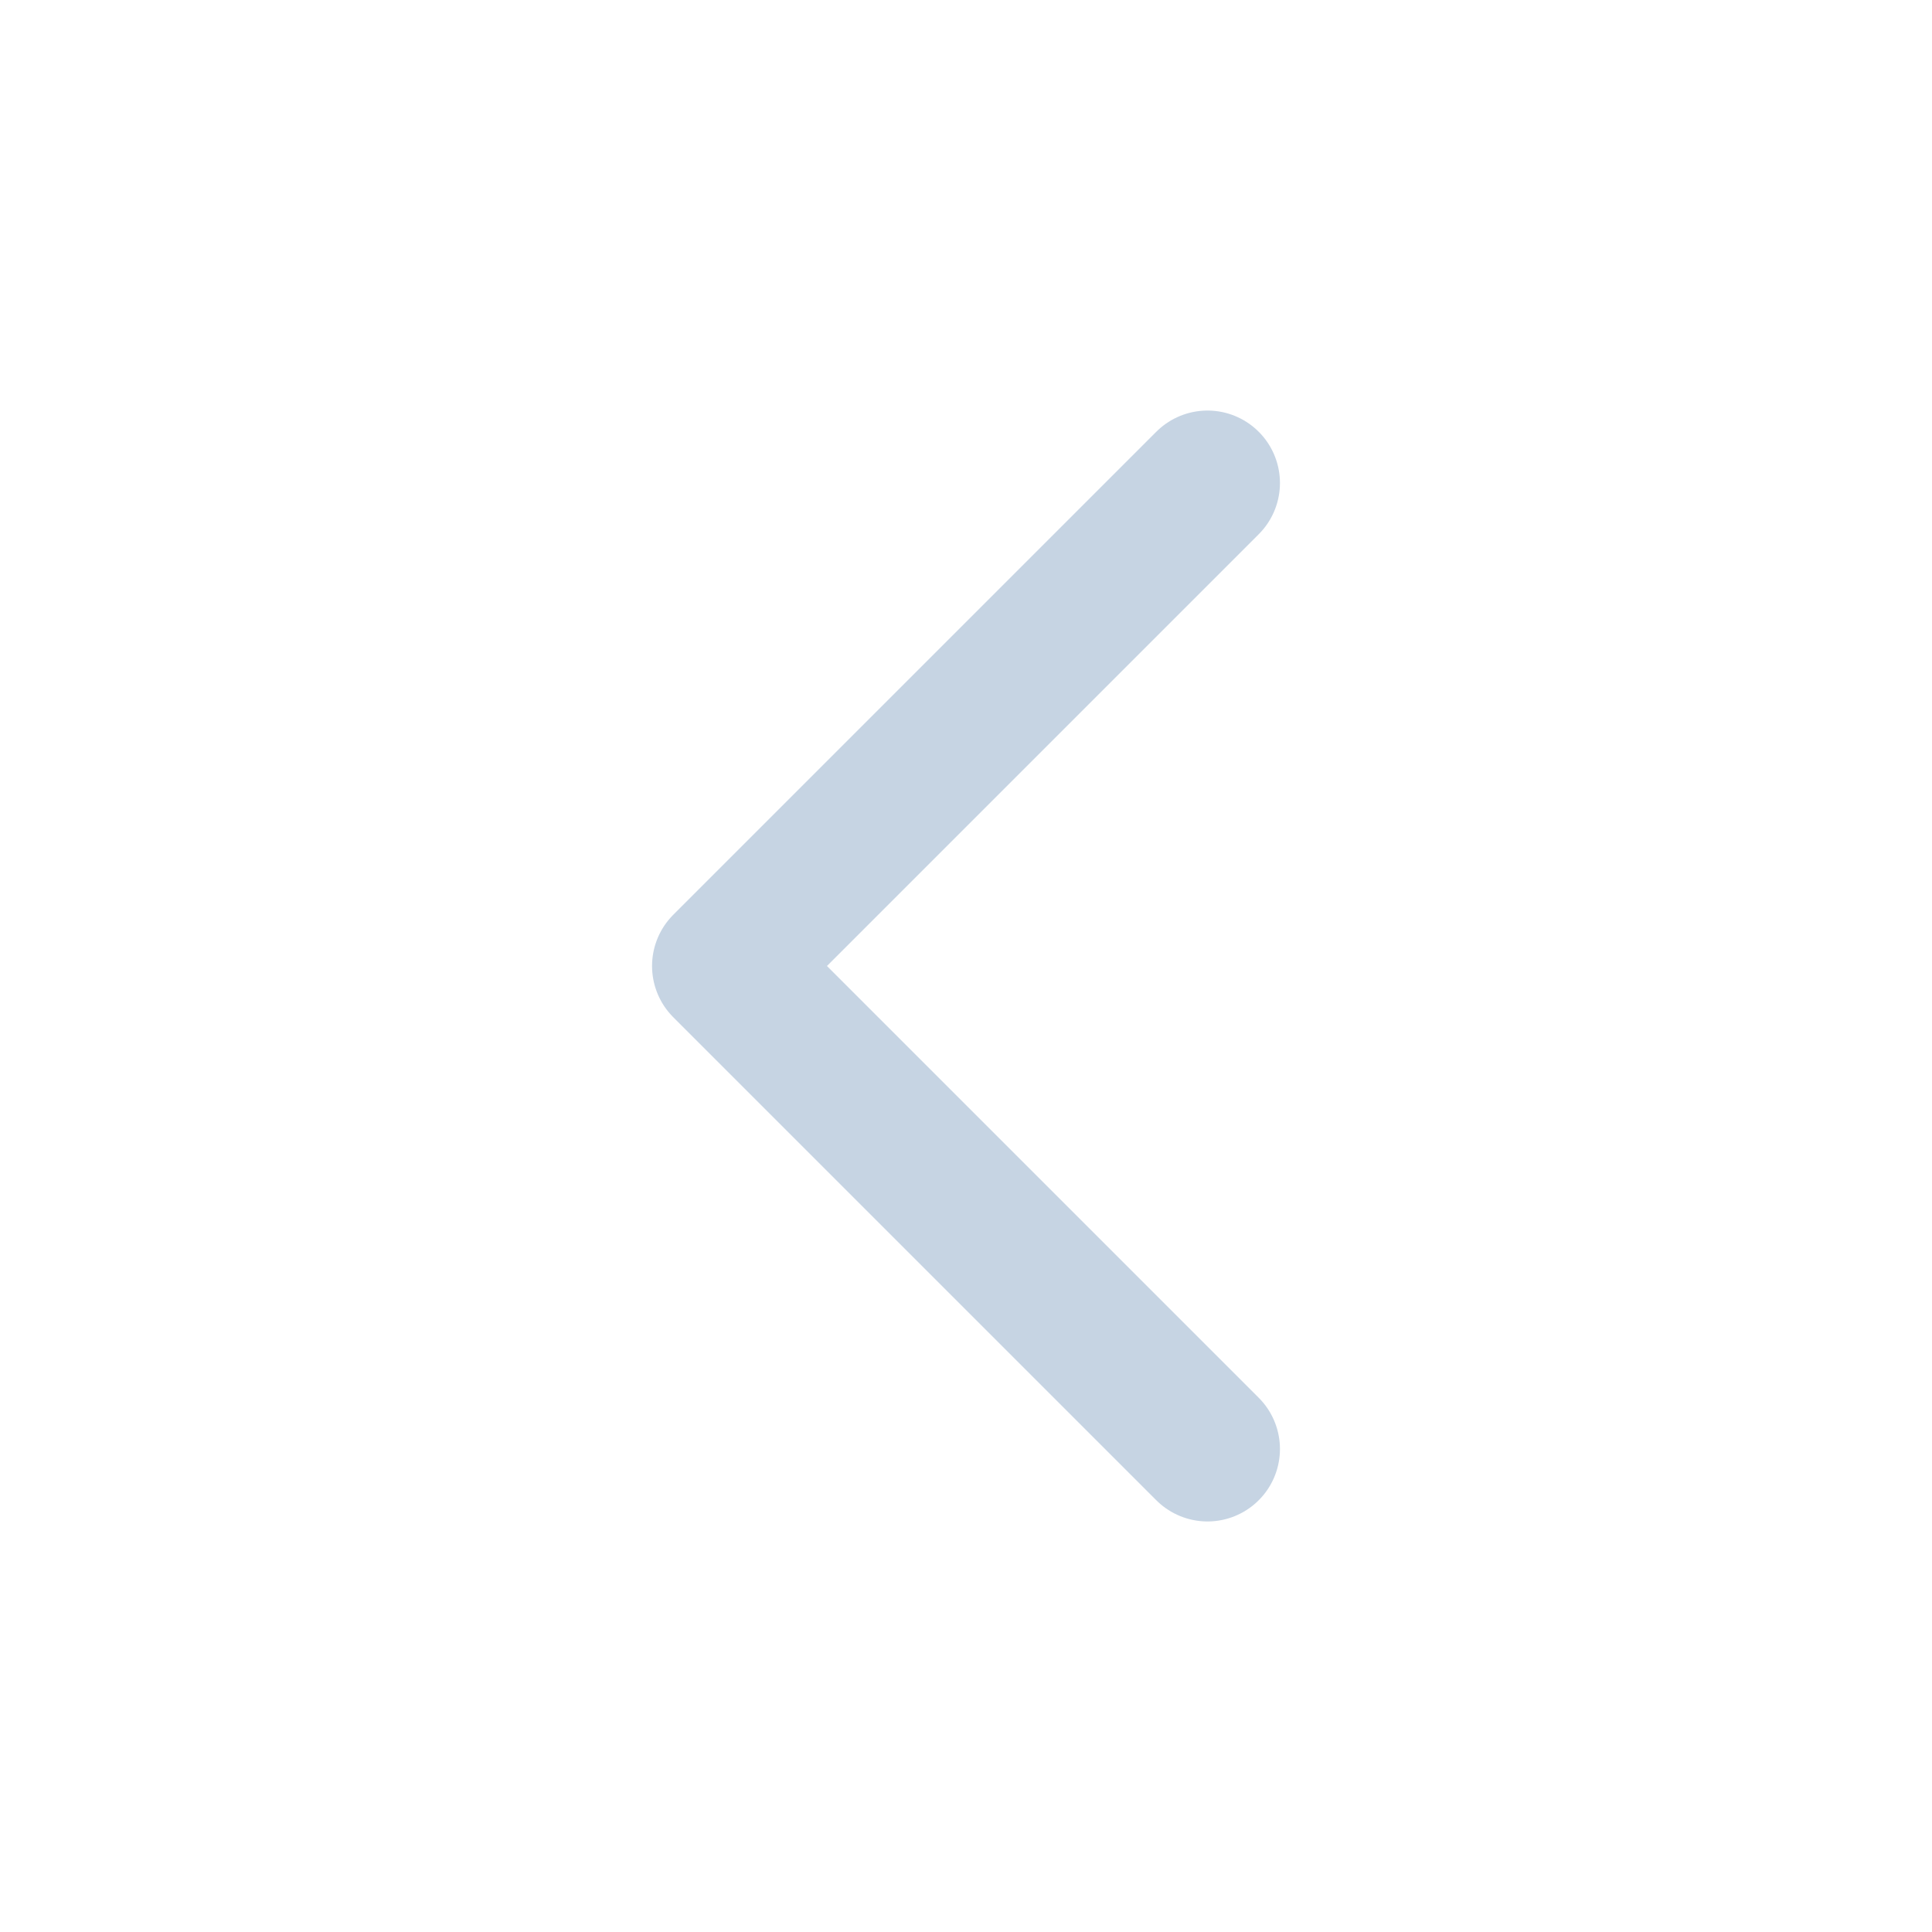
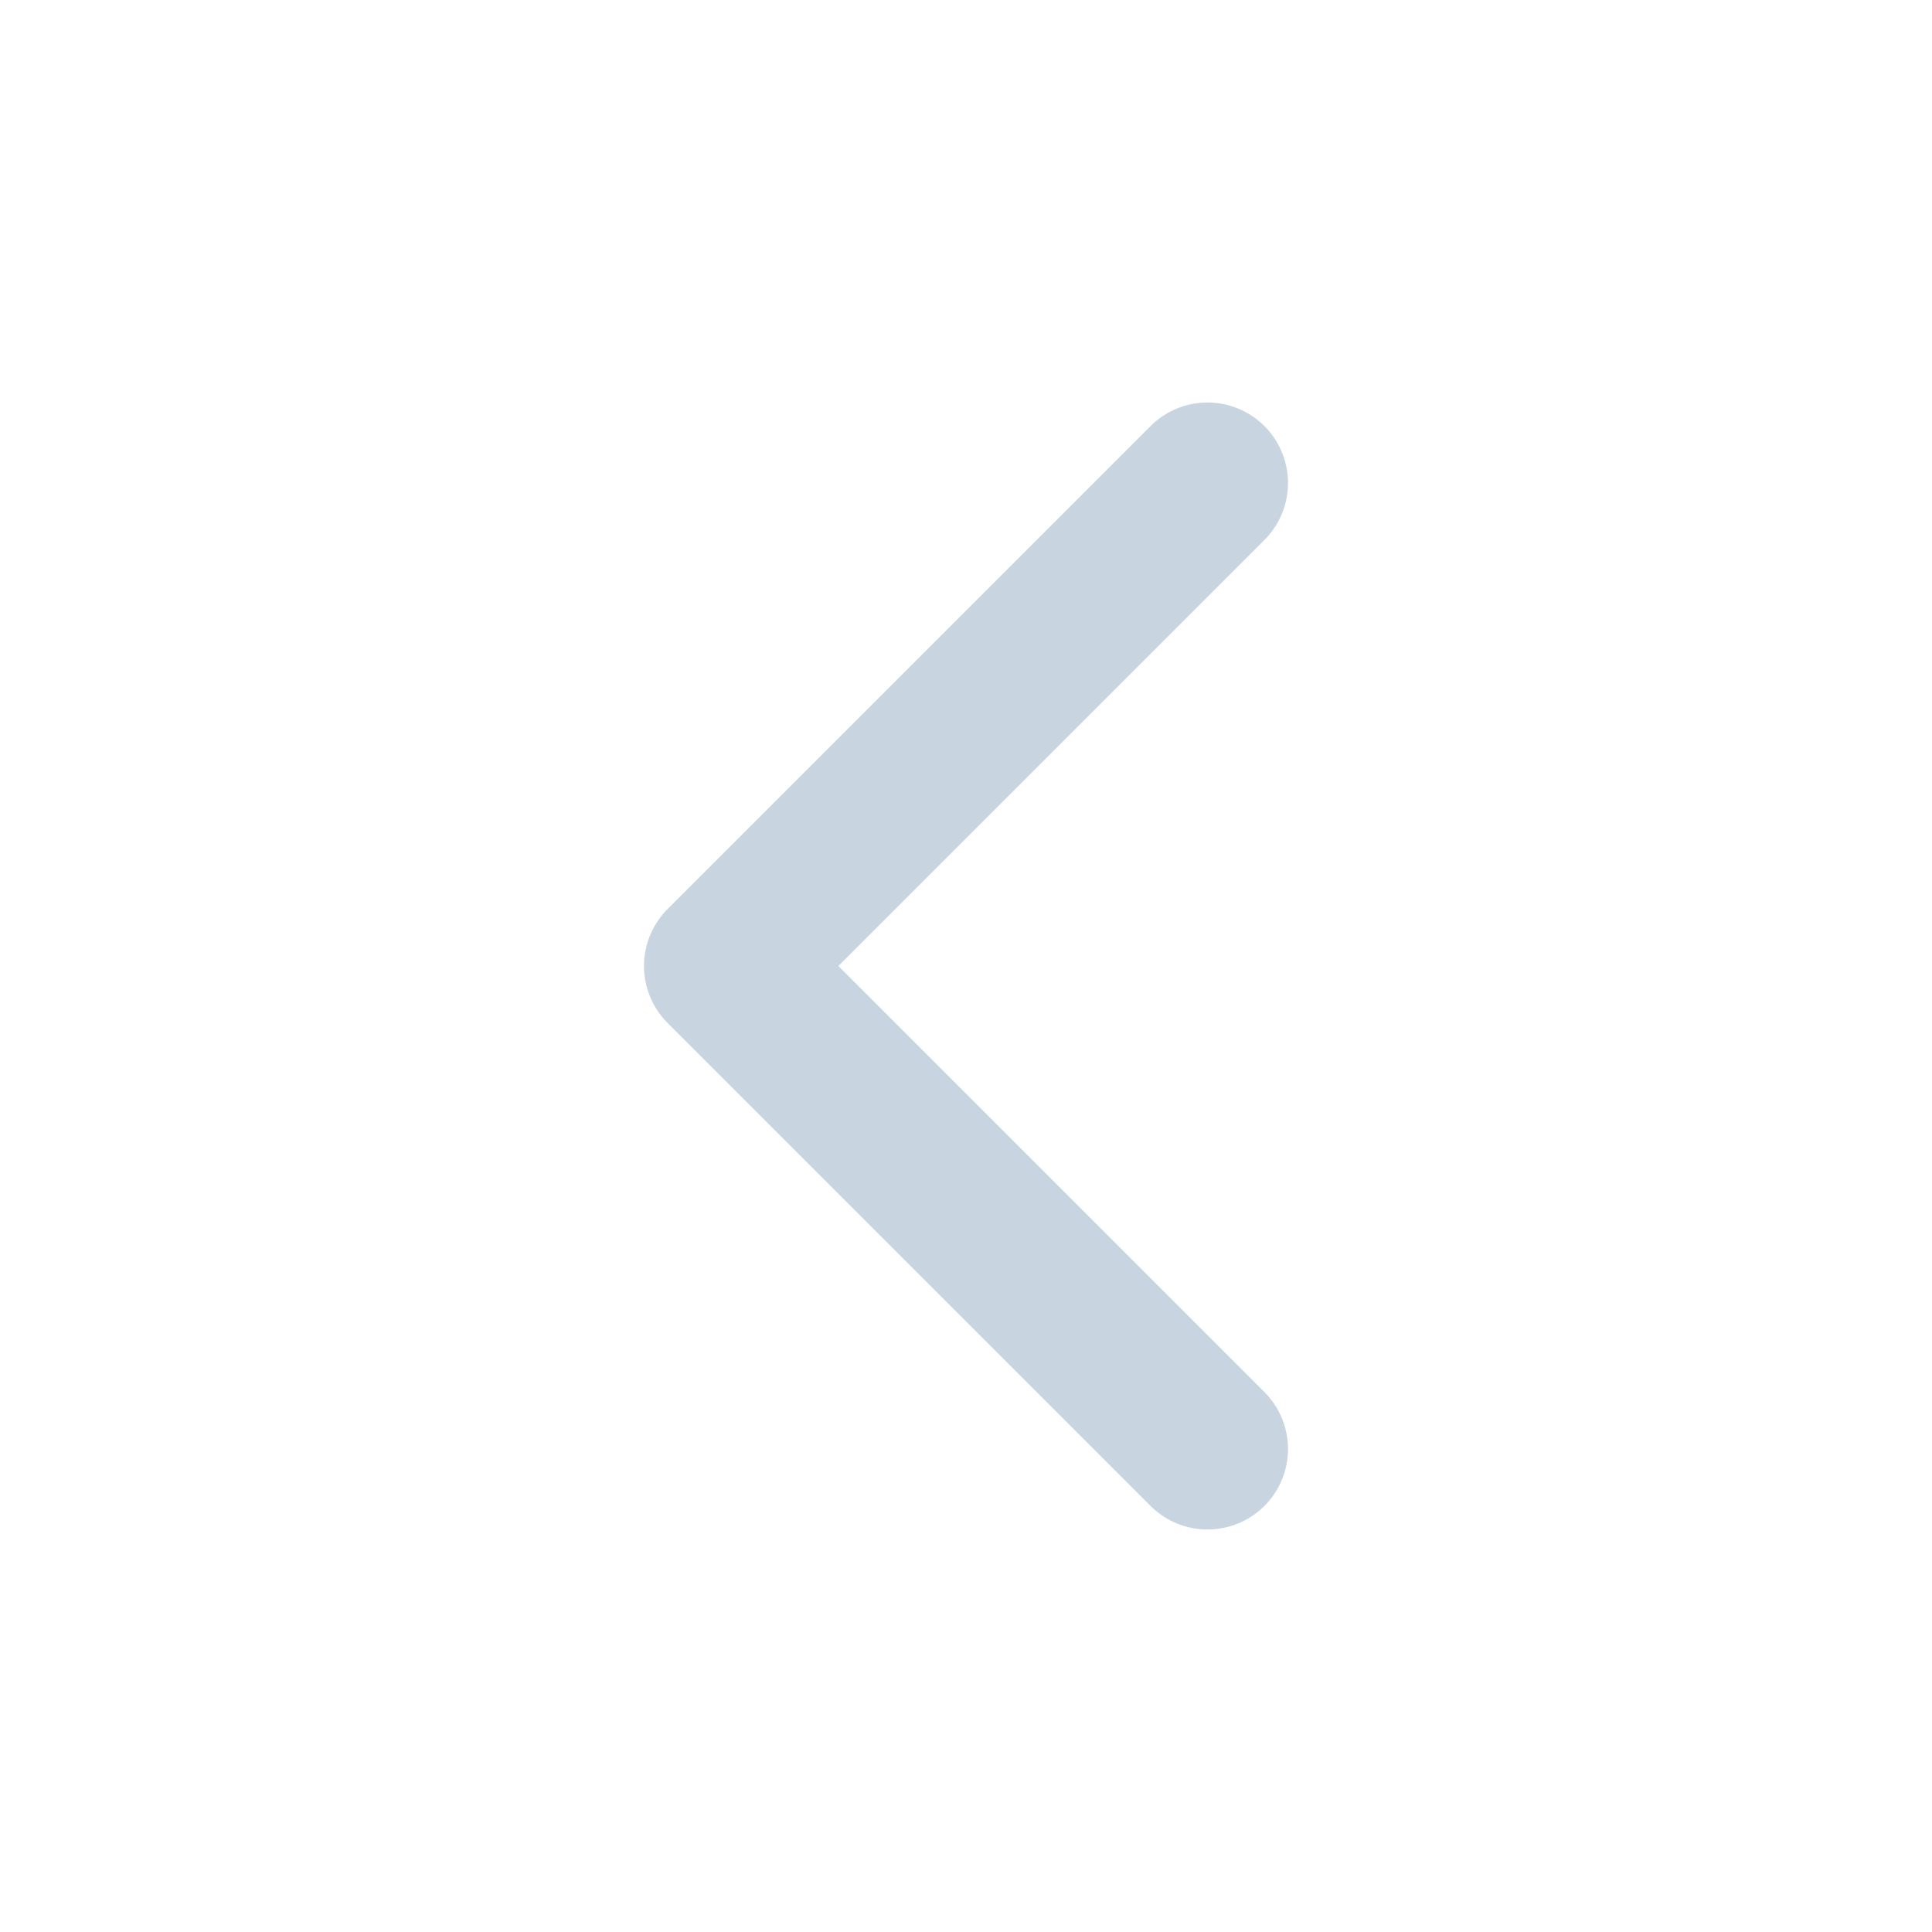
- <svg xmlns="http://www.w3.org/2000/svg" width="24" height="24" viewBox="0 0 24 24">
-   <path d="m15 6-6 6 6 6" fill="none" stroke="#c6d4e3" stroke-width="1.8" stroke-linecap="round" stroke-linejoin="round" />
+ <svg xmlns="http://www.w3.org/2000/svg" width="24" height="24" viewBox="0 0 24 24" fill="none" stroke="#c8d4df" stroke-width="2" stroke-linecap="round" stroke-linejoin="round">
+   <path d="M15 6l-6 6l6 6" />
</svg>
